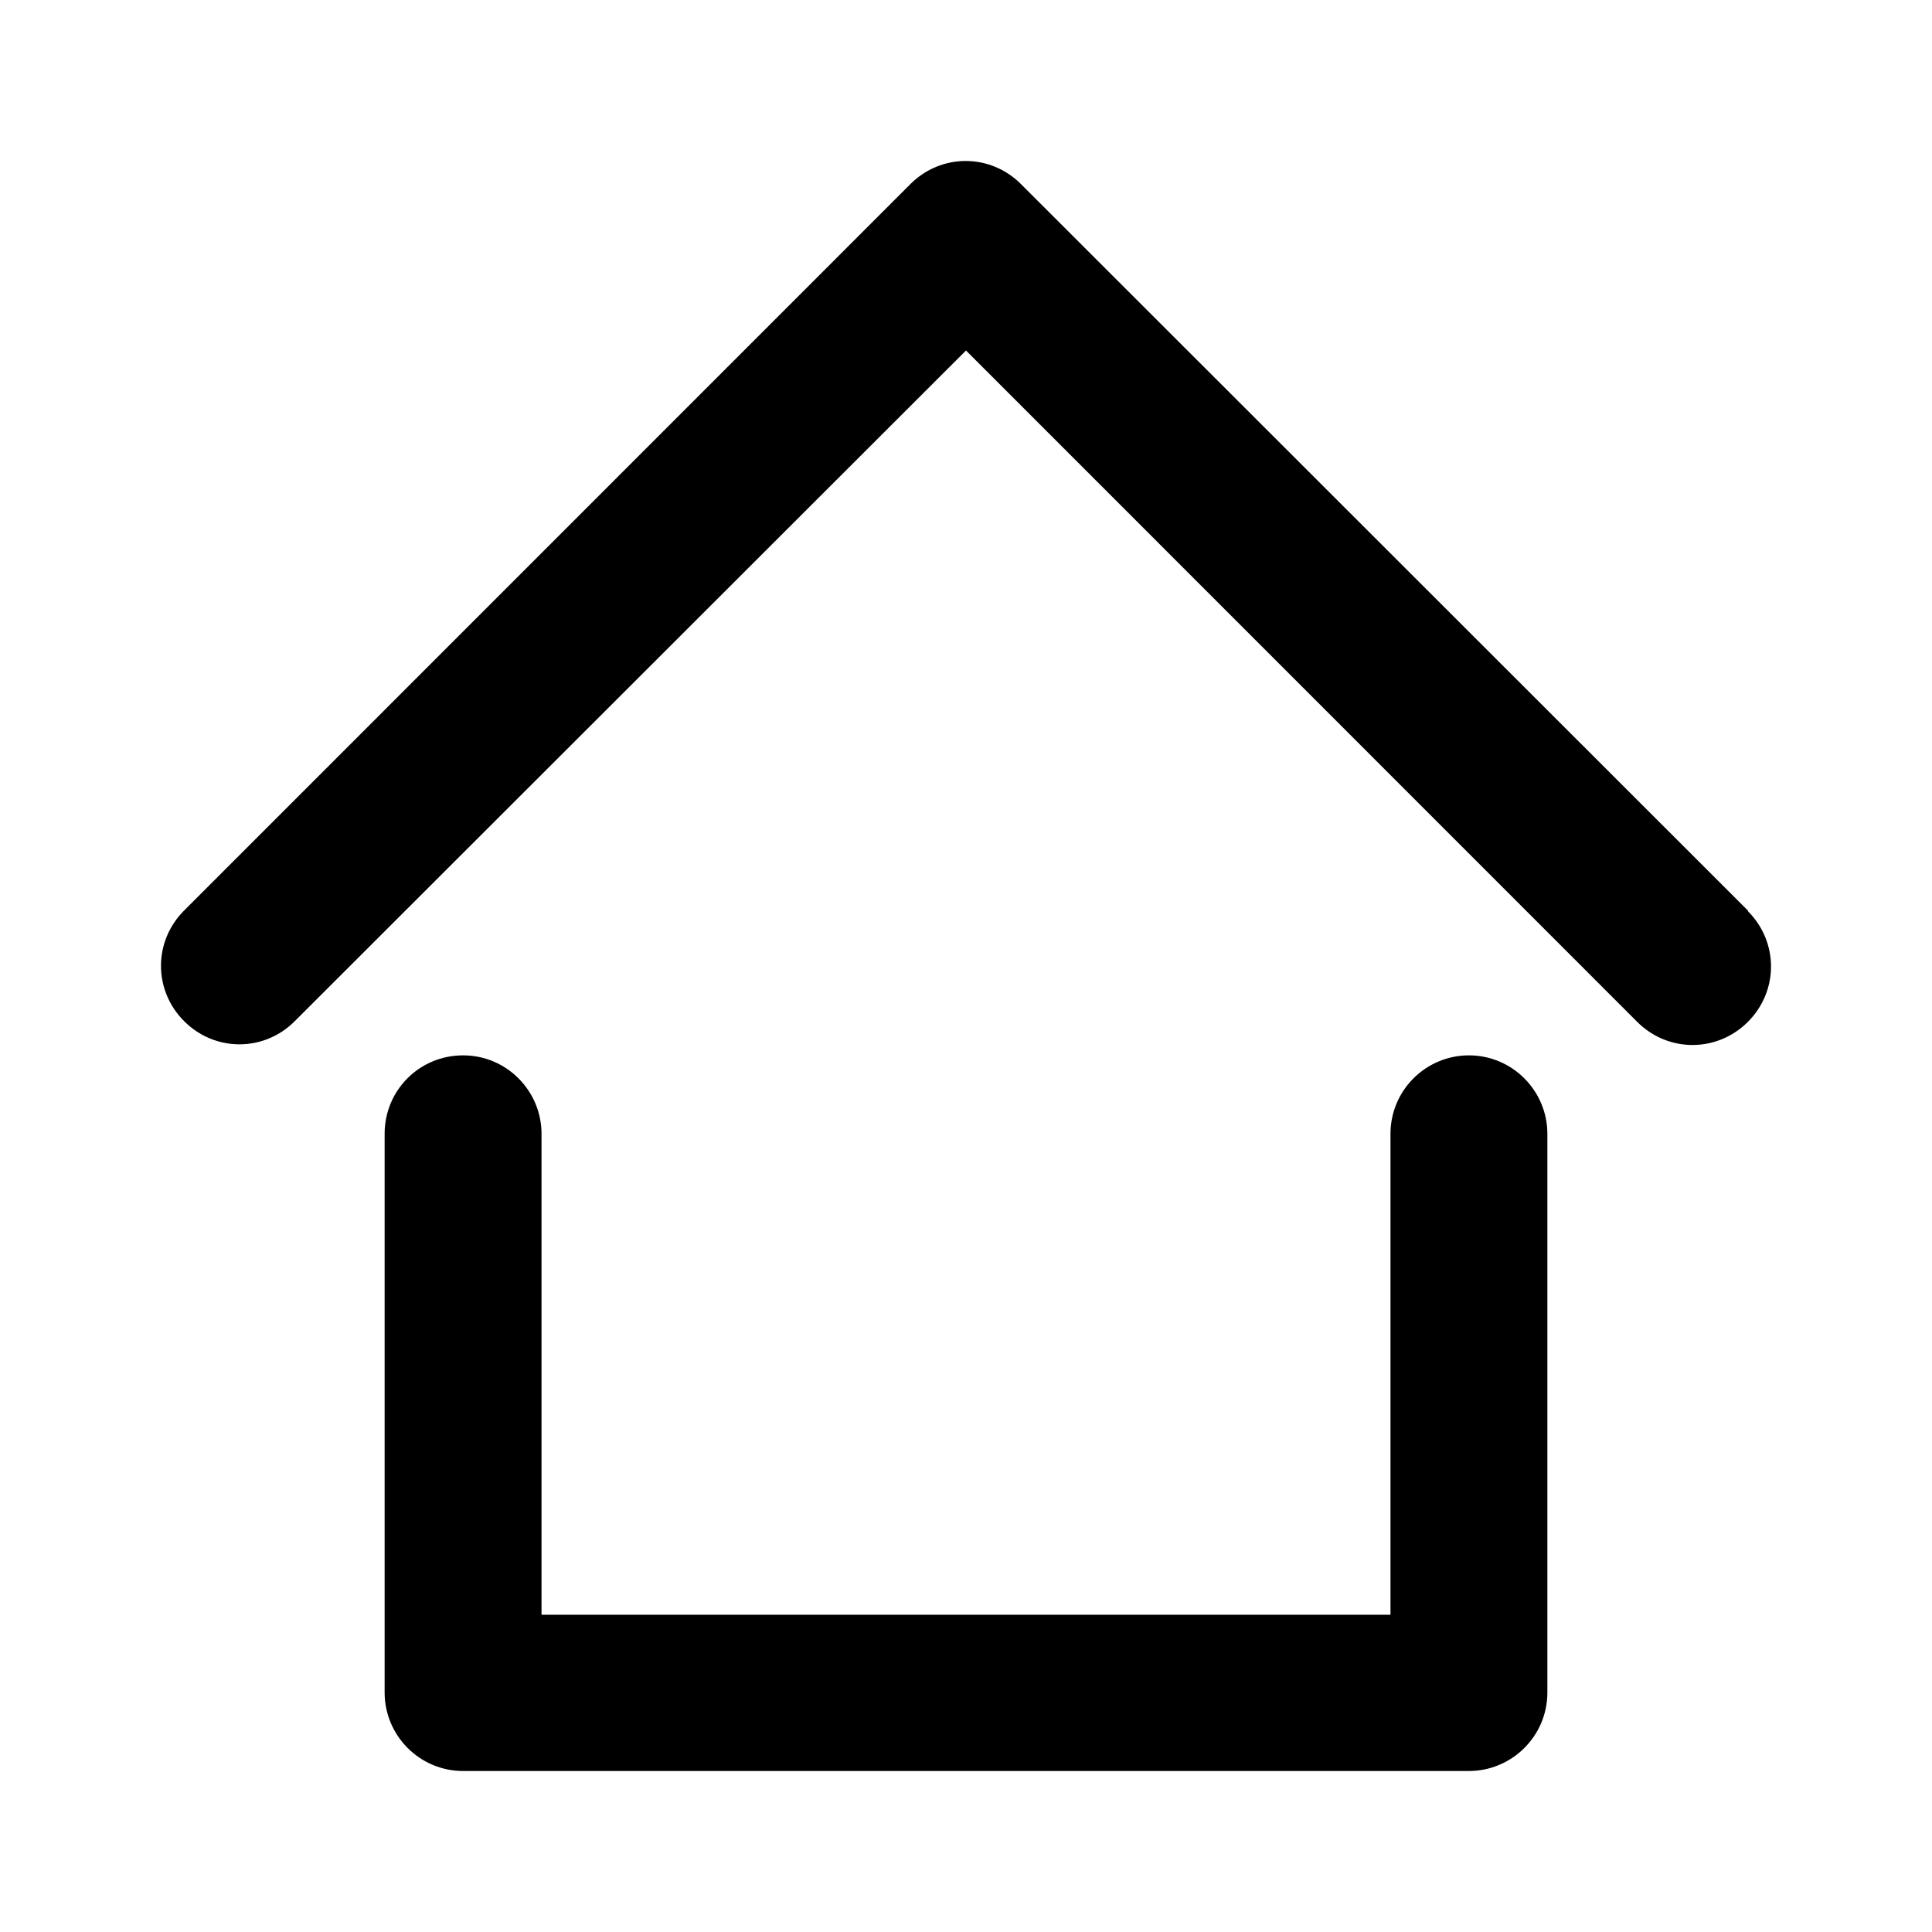
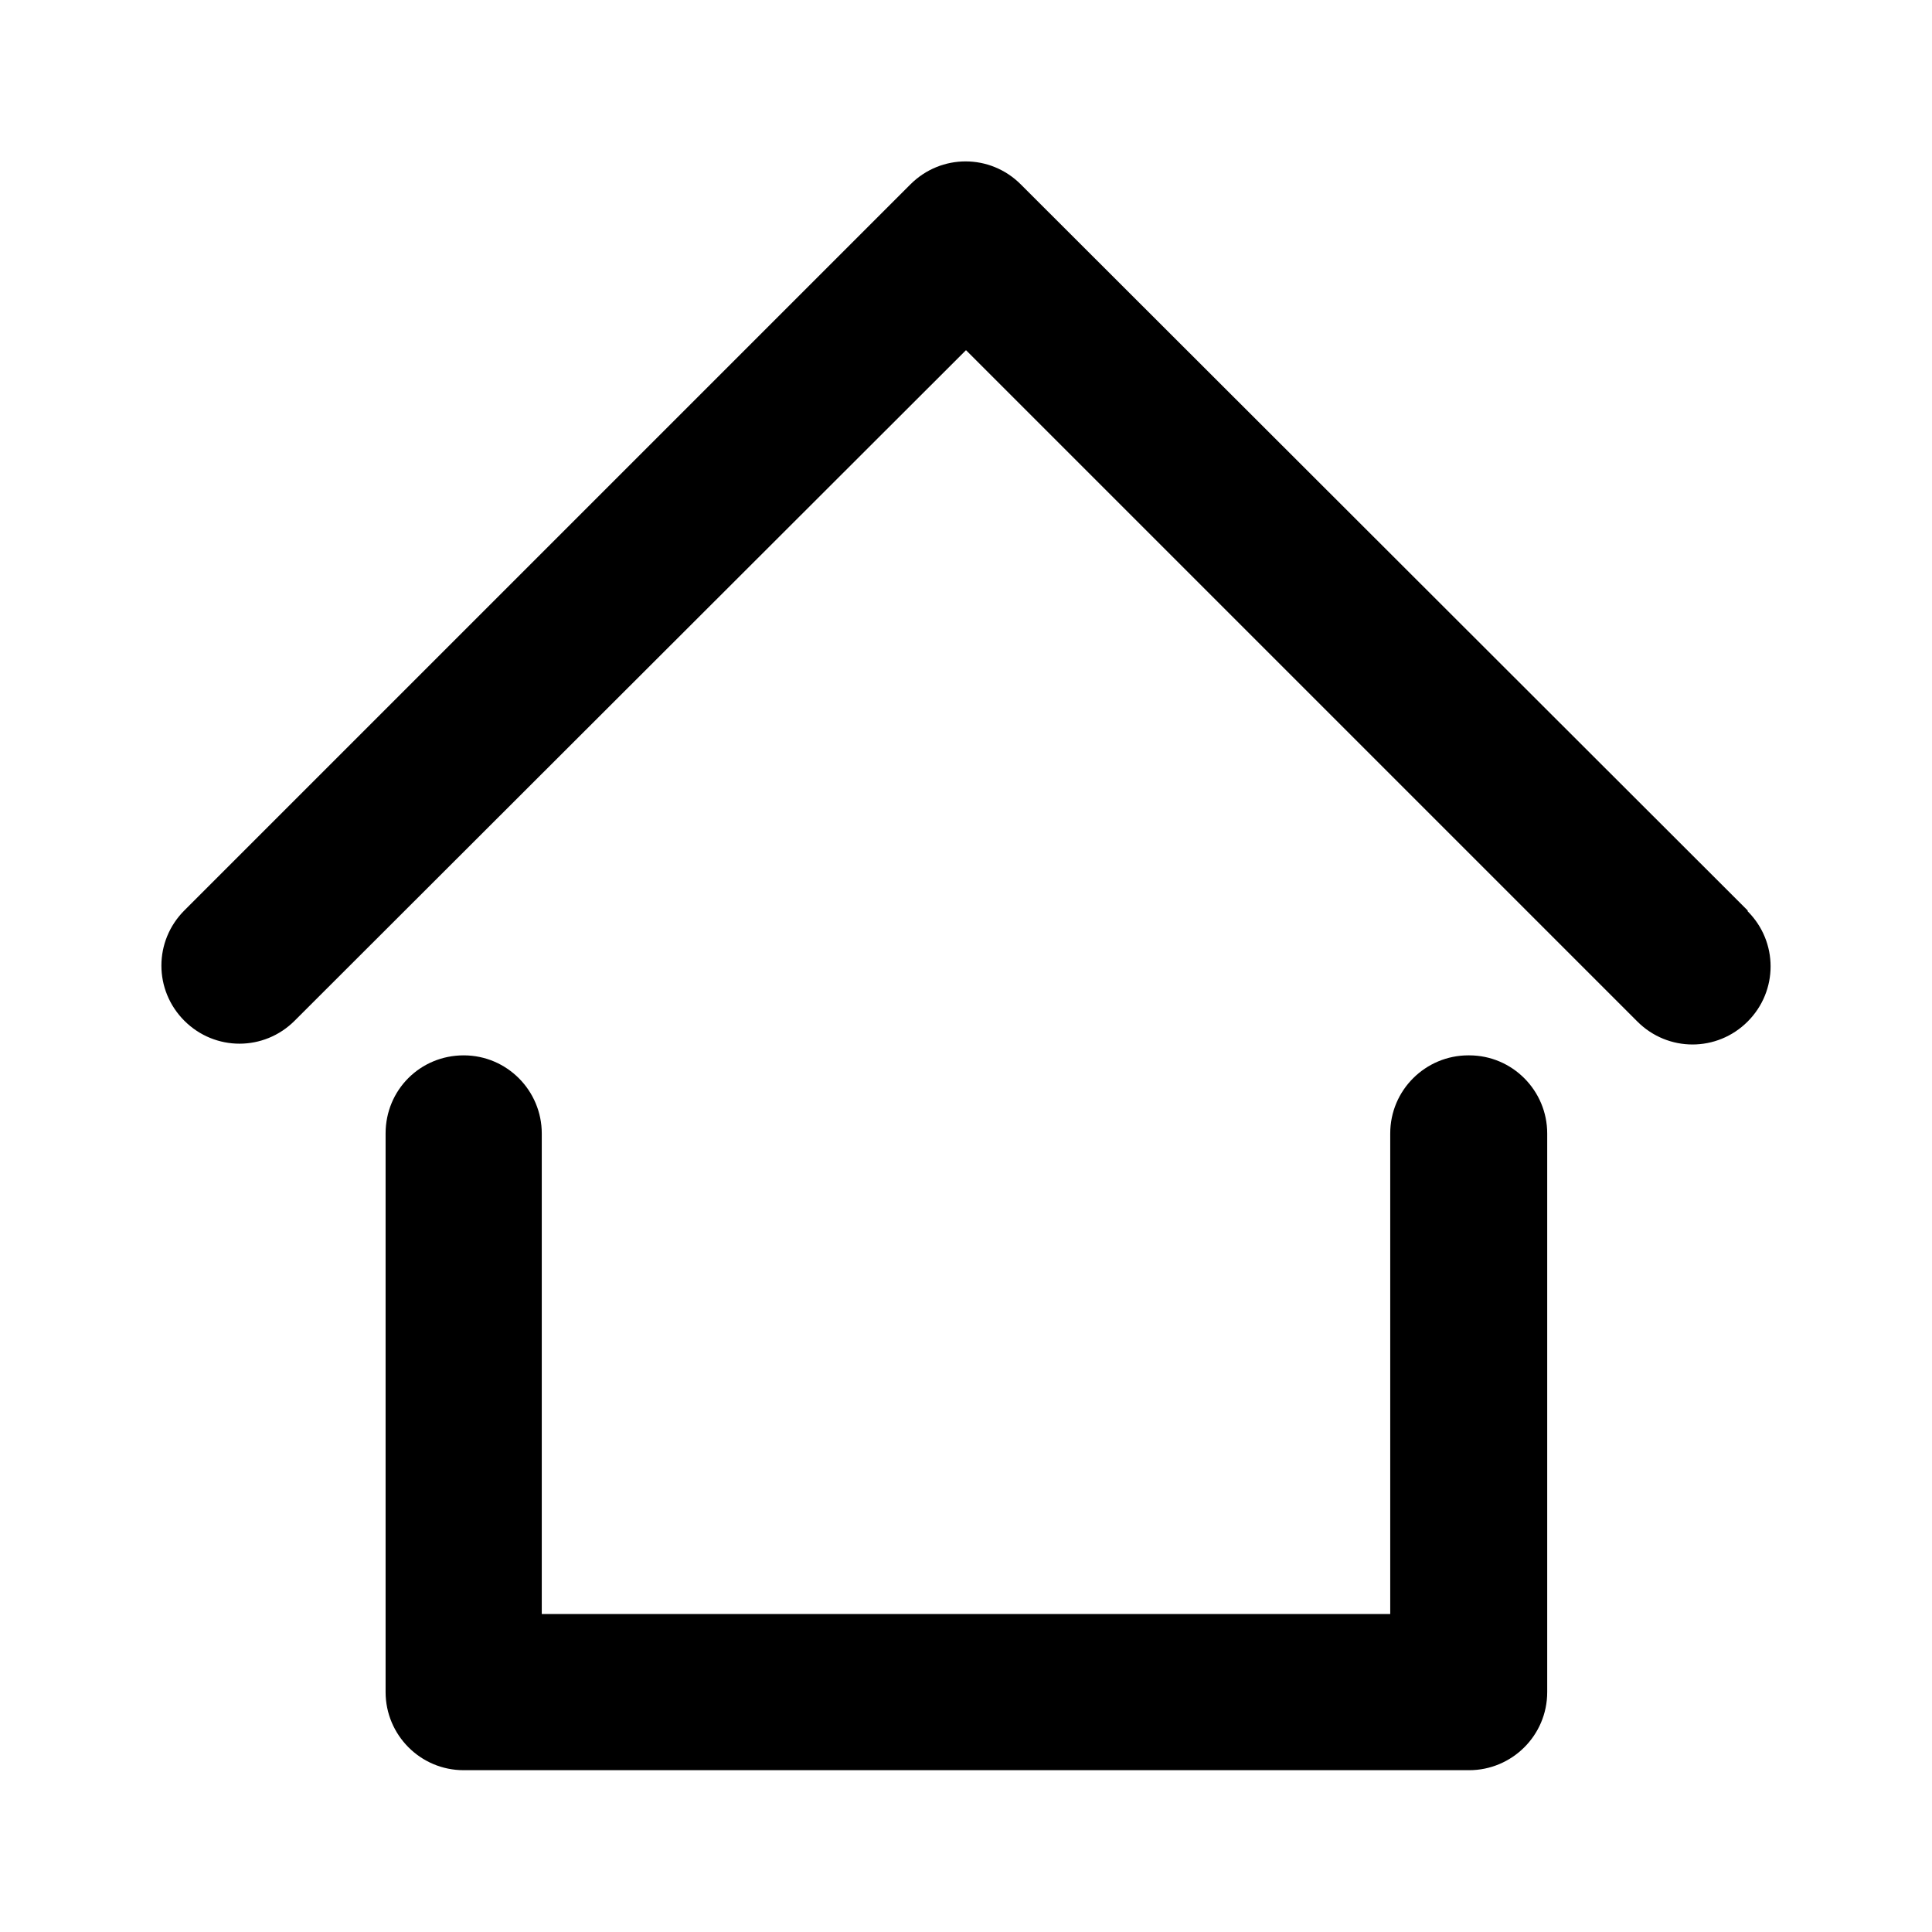
<svg xmlns="http://www.w3.org/2000/svg" viewBox="0 0 24 24" data-title="HomeOutline" fill="currentColor" stroke="none">
-   <path fill-rule="evenodd" clip-rule="evenodd" d="M21.713 11.311 12.683 2.287C12.3 1.904 11.692 1.904 11.309 2.287L2.287 11.311C1.904 11.694 1.904 12.302 2.287 12.685 2.671 13.069 3.279 13.069 3.662 12.685L12 4.354 20.338 12.694C20.721 13.077 21.329 13.077 21.713 12.694 22.096 12.31 22.096 11.702 21.713 11.319V11.311ZM18.247 13.11C17.714 13.11 17.273 13.543 17.273 14.085V20.059H6.727V14.085C6.727 13.552 6.294 13.11 5.753 13.11 5.211 13.11 4.778 13.543 4.778 14.085V21.025C4.778 21.558 5.211 22 5.753 22H18.247C18.78 22 19.222 21.567 19.222 21.025V14.085C19.222 13.552 18.789 13.11 18.247 13.11Z" />
+   <path d="m21.71,11.31L12.68,2.29c-.38-.38-.99-.38-1.37,0L2.29,11.31c-.38.38-.38.99,0,1.37.38.38.99.38,1.37,0L12,4.35l8.34,8.34c.38.38.99.38,1.37,0,.38-.38.38-.99,0-1.37h0Zm-3.47,1.8c-.53,0-.97.43-.97.97v5.97H6.73v-5.97c0-.53-.43-.97-.97-.97s-.97.43-.97.97v6.94c0,.53.43.97.97.97h12.49c.53,0,.97-.43.97-.97v-6.94c0-.53-.43-.97-.97-.97Z" />
</svg>
